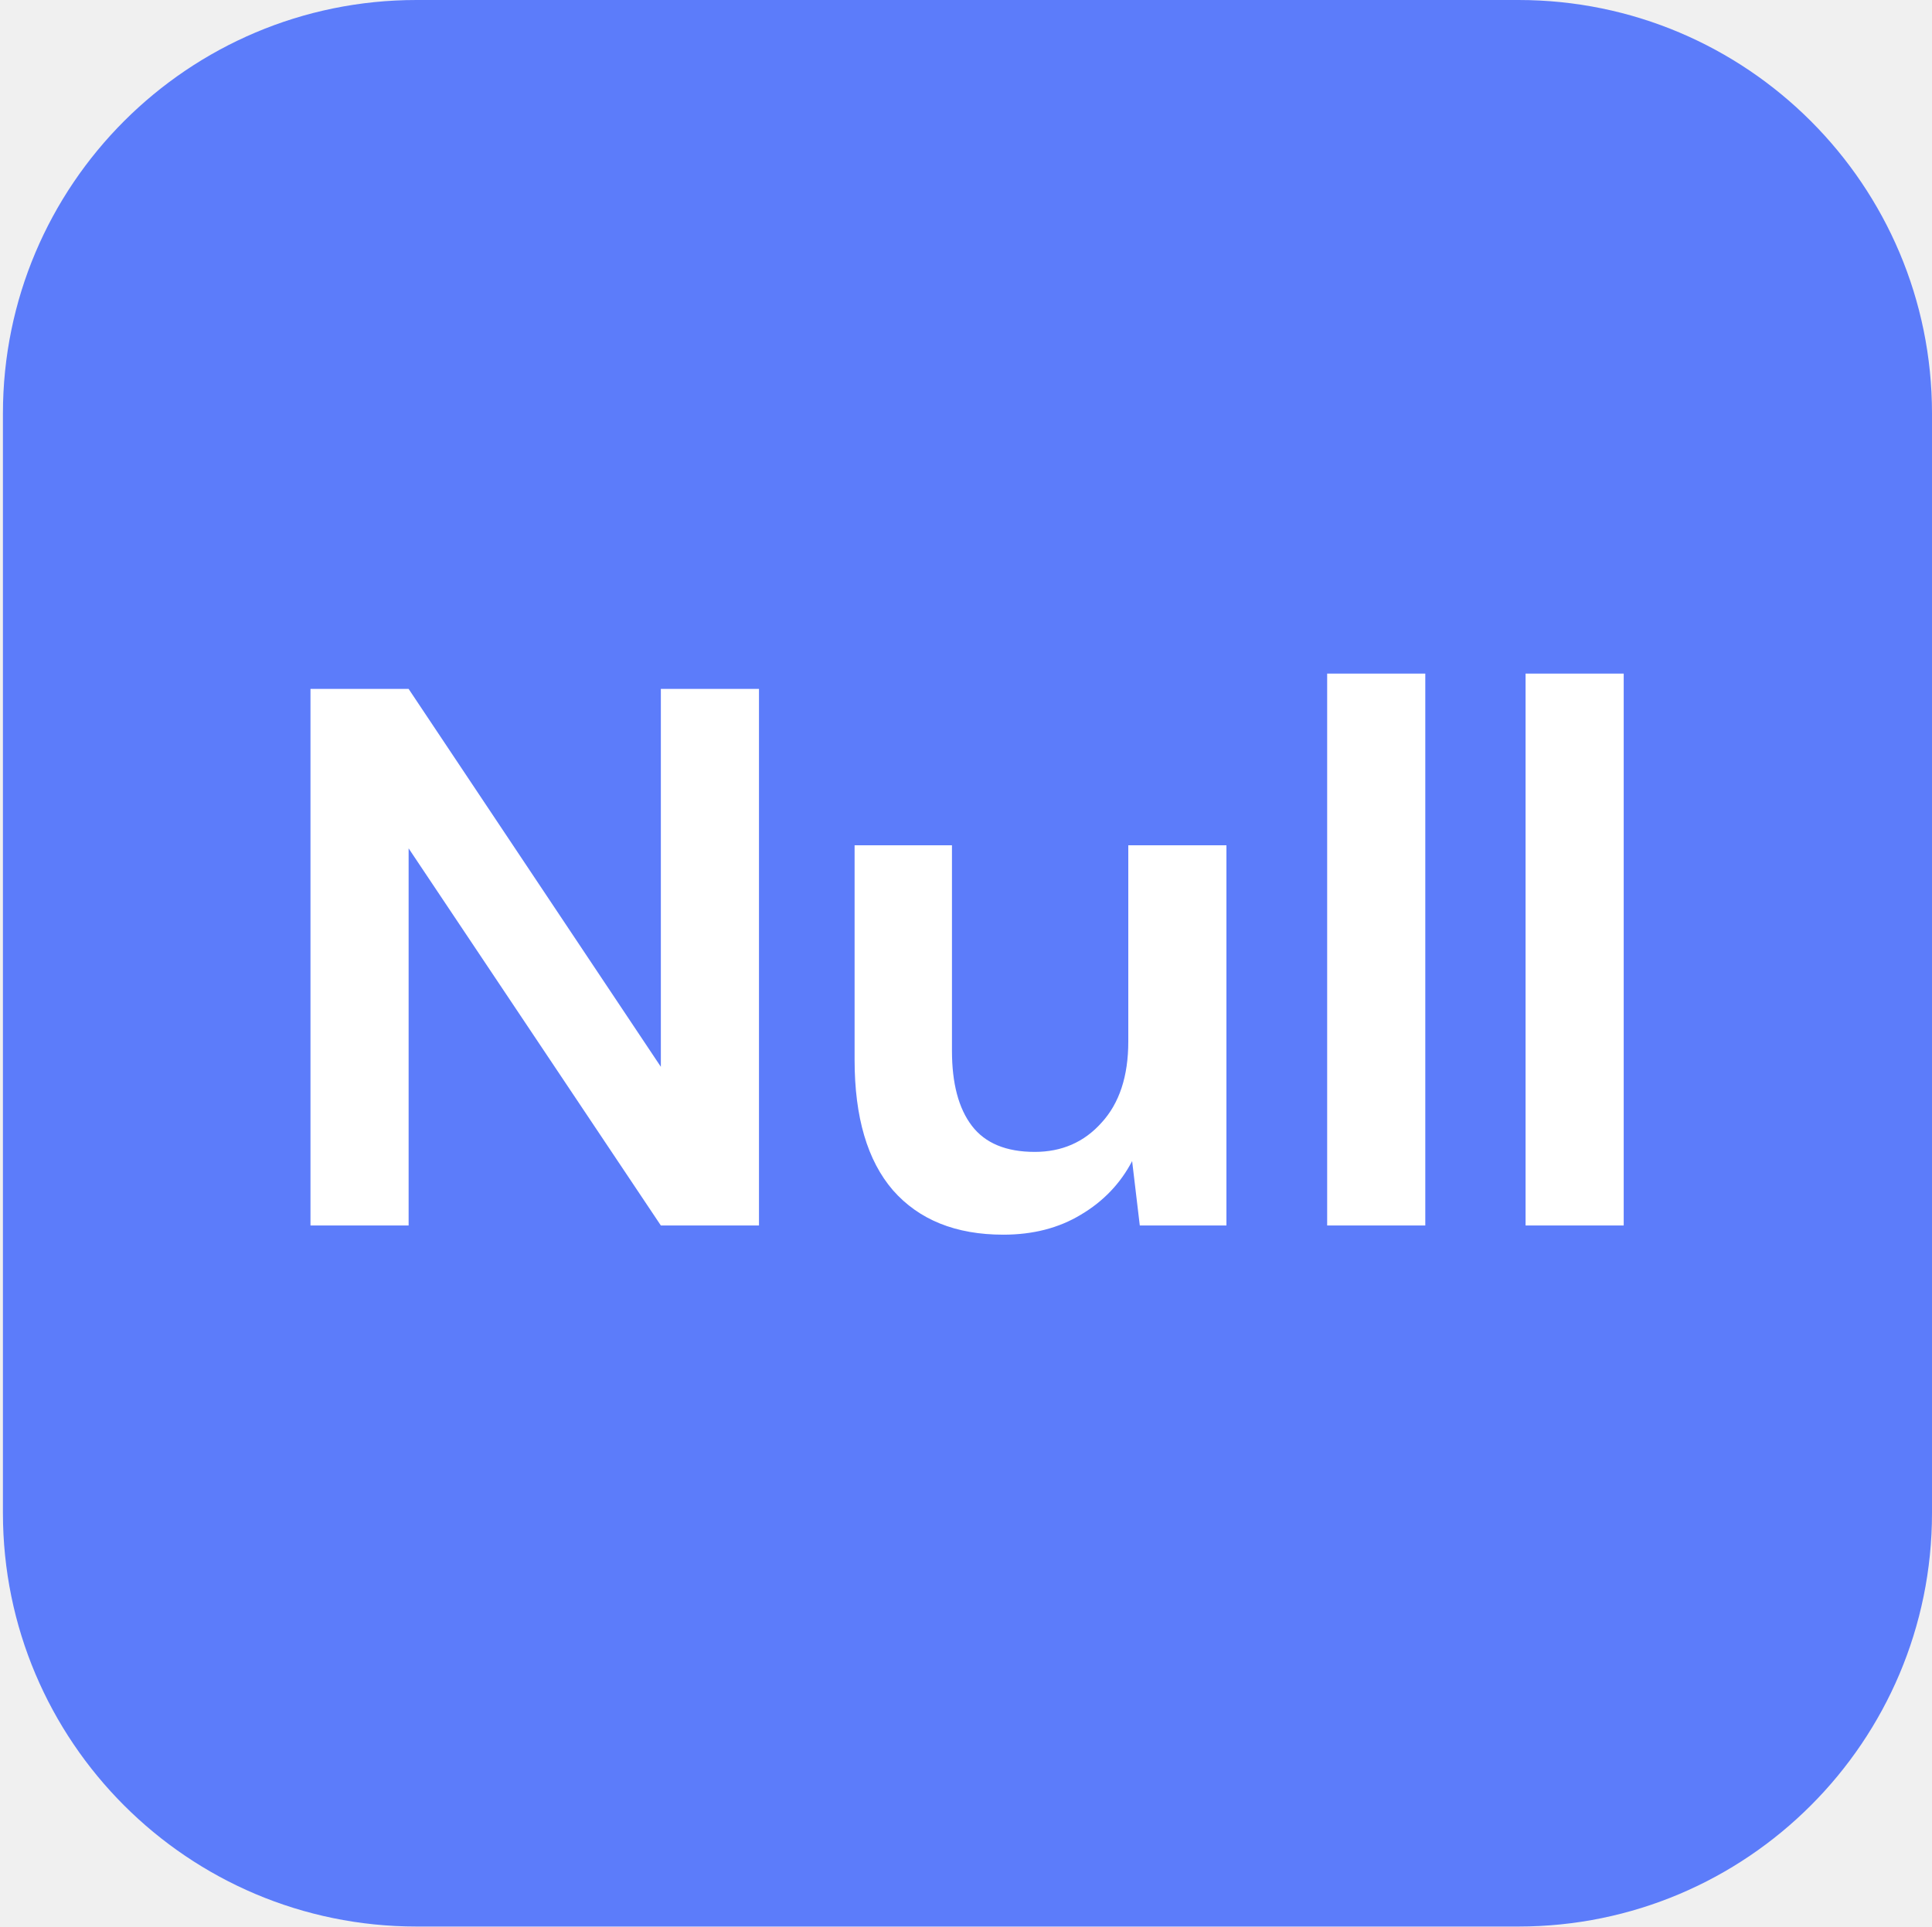
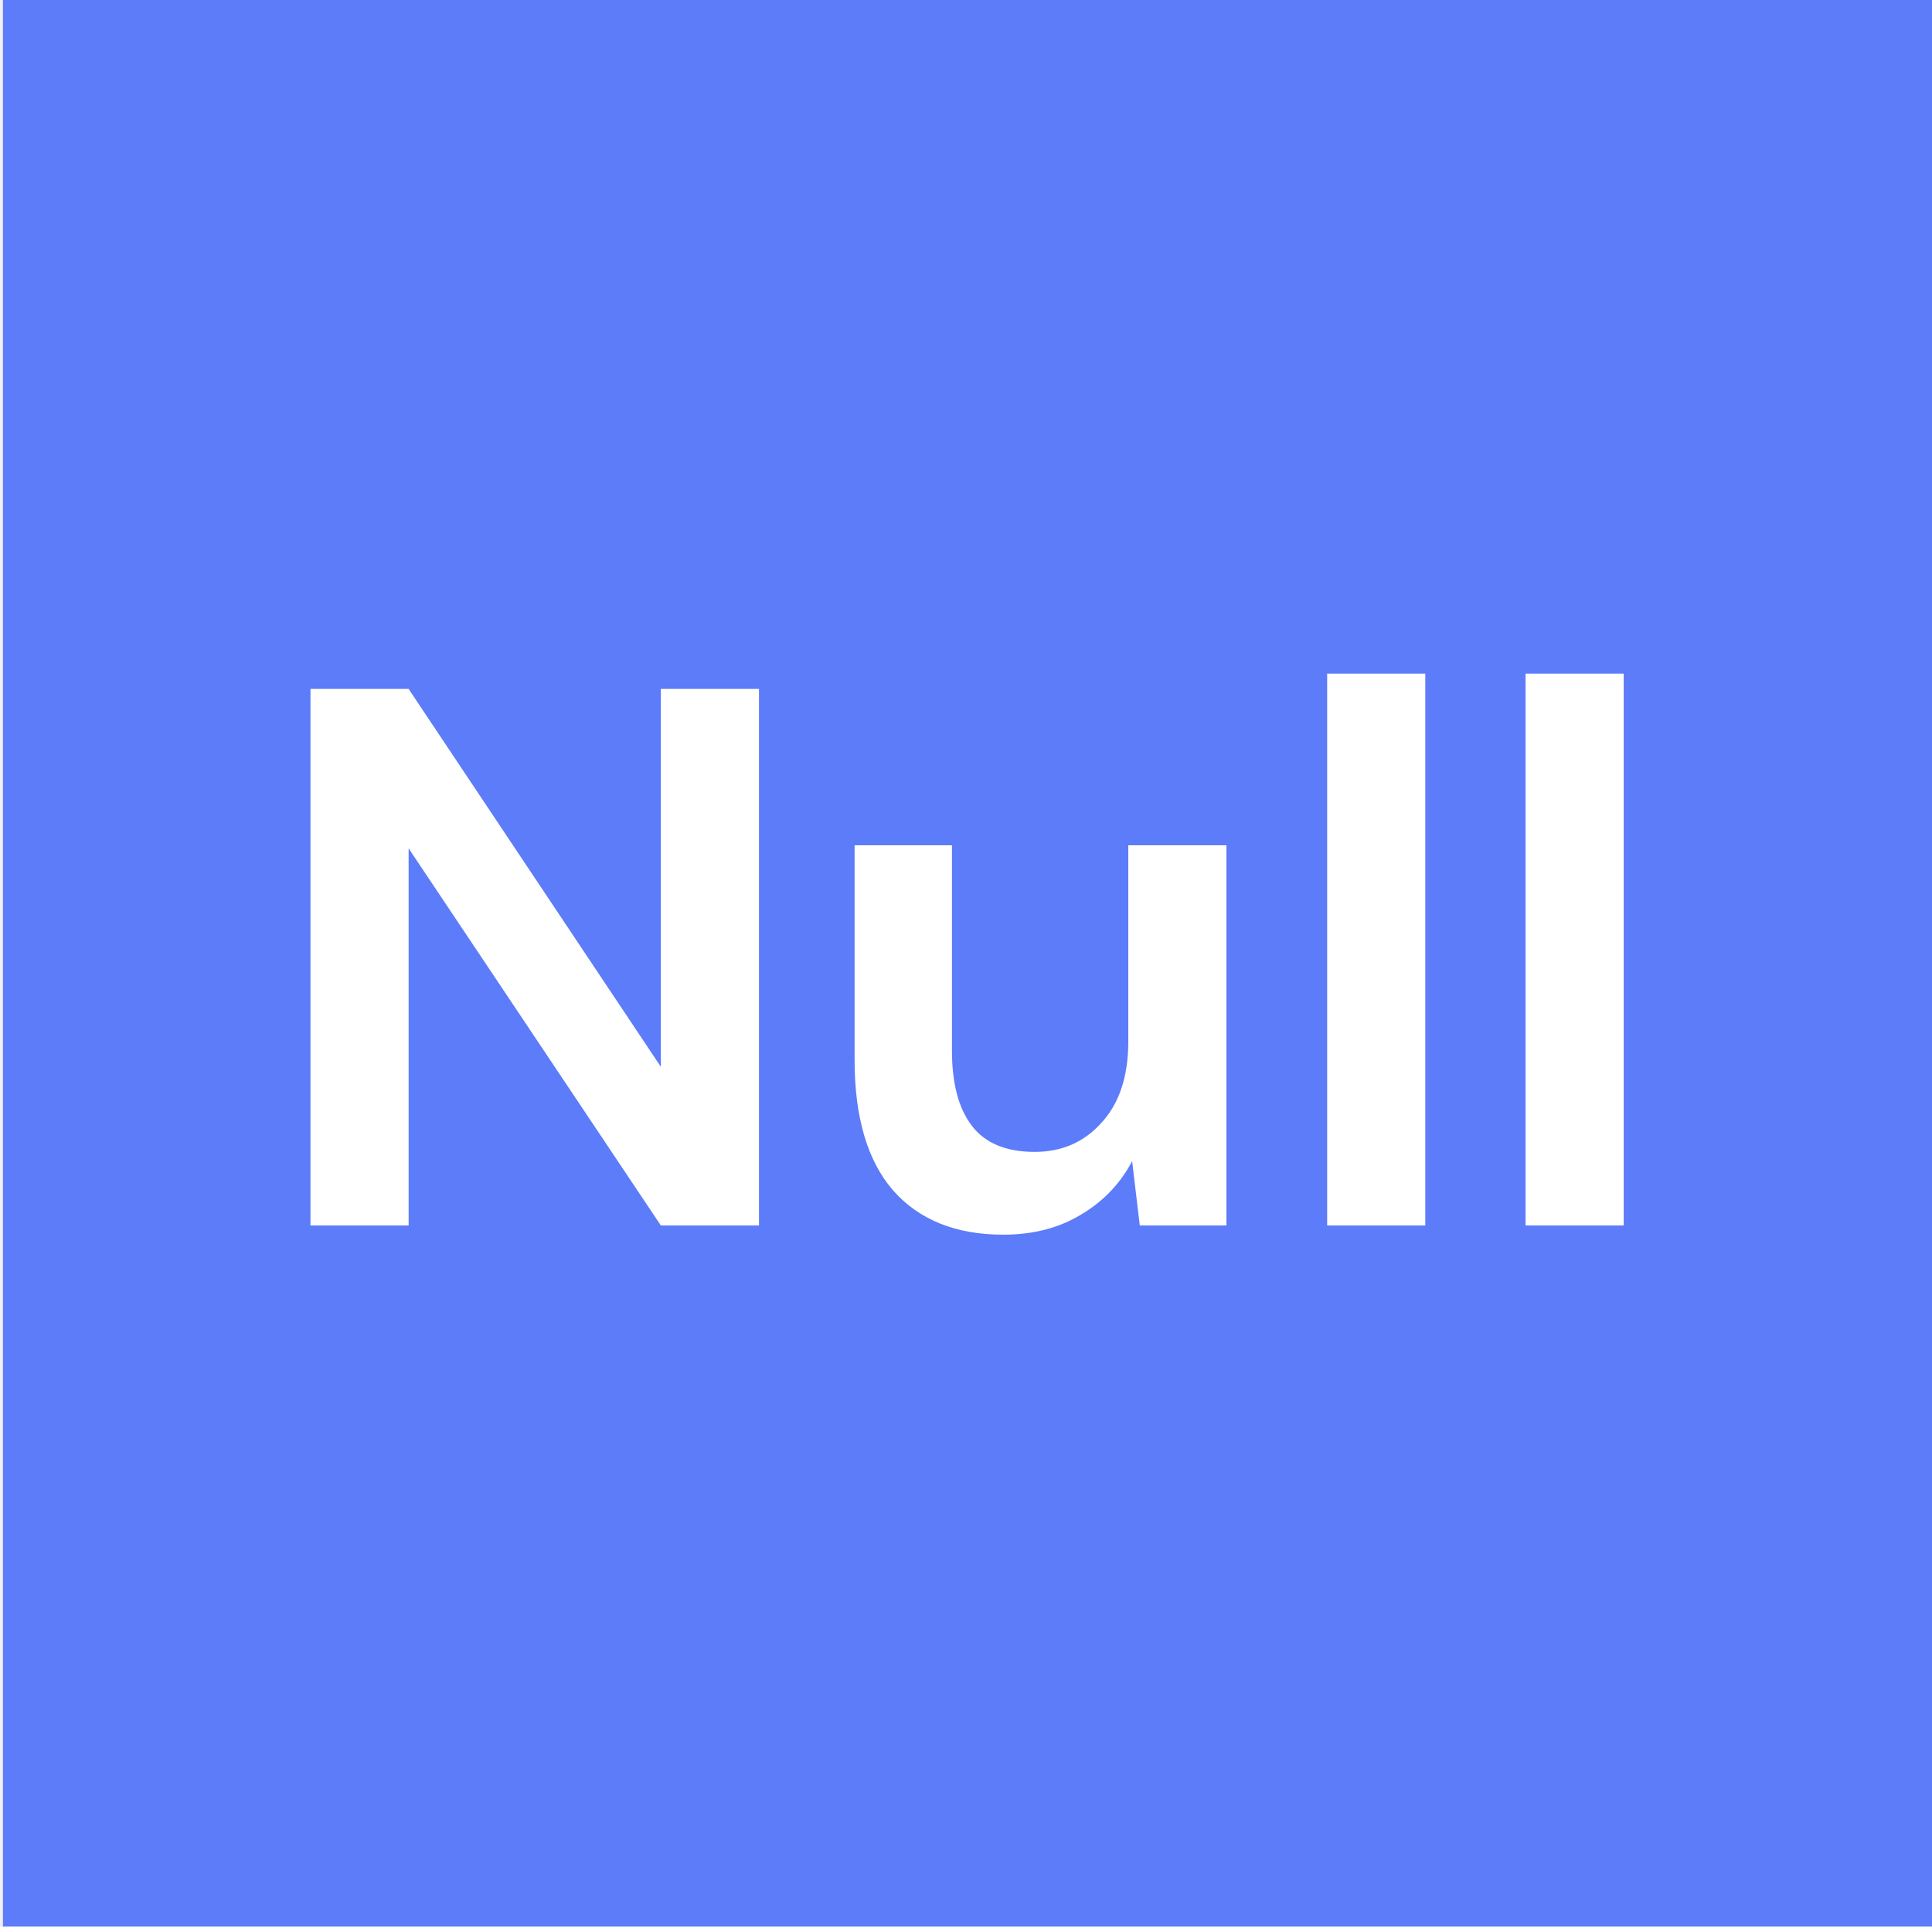
<svg xmlns="http://www.w3.org/2000/svg" width="378" height="377" viewBox="0 0 378 377" fill="none">
-   <rect x="0.573" width="377.427" height="377" rx="80.919" fill="#5C7CFA" />
+   <rect x="0.573" width="377.427" height="377" fill="#5C7CFA" />
  <path d="M60.747 239.813V134.813H79.947L129.297 208.763V134.813H148.497V239.813H129.297L79.947 166.013V239.813H60.747ZM196.303 241.613C187.003 241.613 179.803 238.713 174.703 232.913C169.703 227.113 167.203 218.613 167.203 207.413V165.413H186.253V205.613C186.253 212.013 187.553 216.913 190.153 220.313C192.753 223.713 196.853 225.413 202.453 225.413C207.753 225.413 212.103 223.513 215.503 219.713C219.003 215.913 220.753 210.613 220.753 203.813V165.413H239.953V239.813H223.003L221.503 227.213C219.203 231.613 215.853 235.113 211.453 237.713C207.153 240.313 202.103 241.613 196.303 241.613ZM259.662 239.813V131.813H278.862V239.813H259.662ZM298.481 239.813V131.813H317.681V239.813H298.481Z" fill="white" />
</svg>
